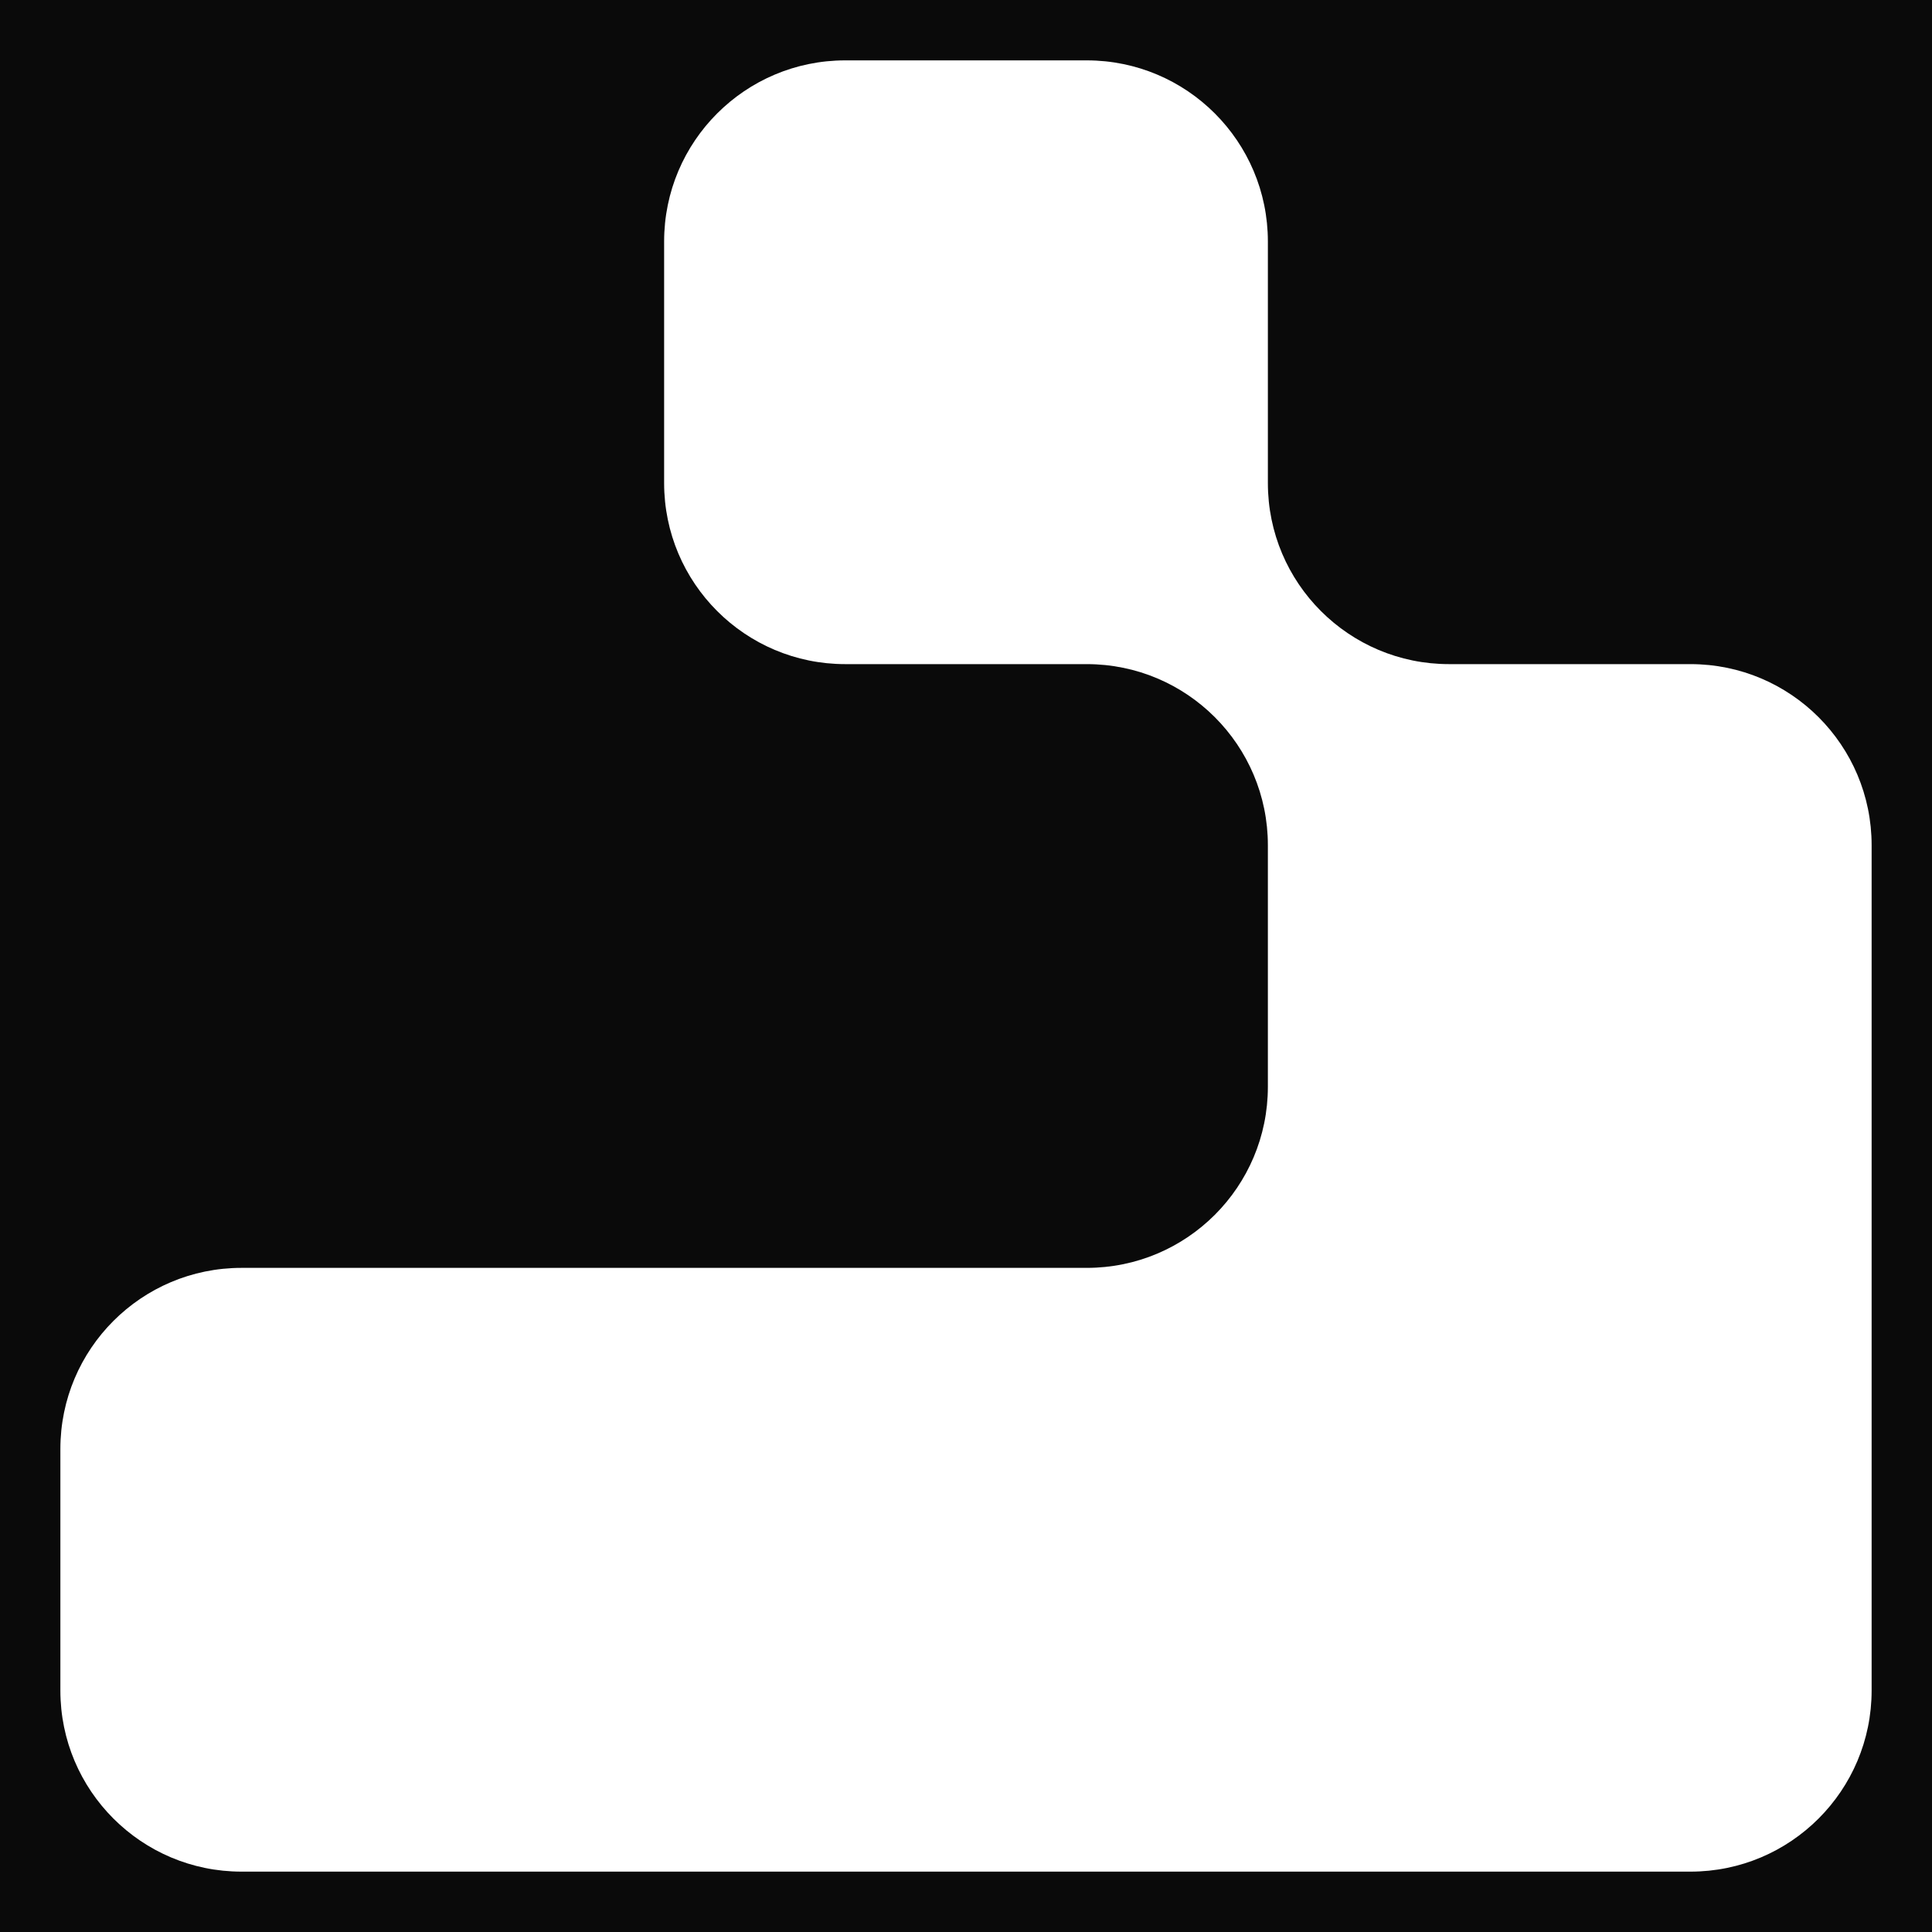
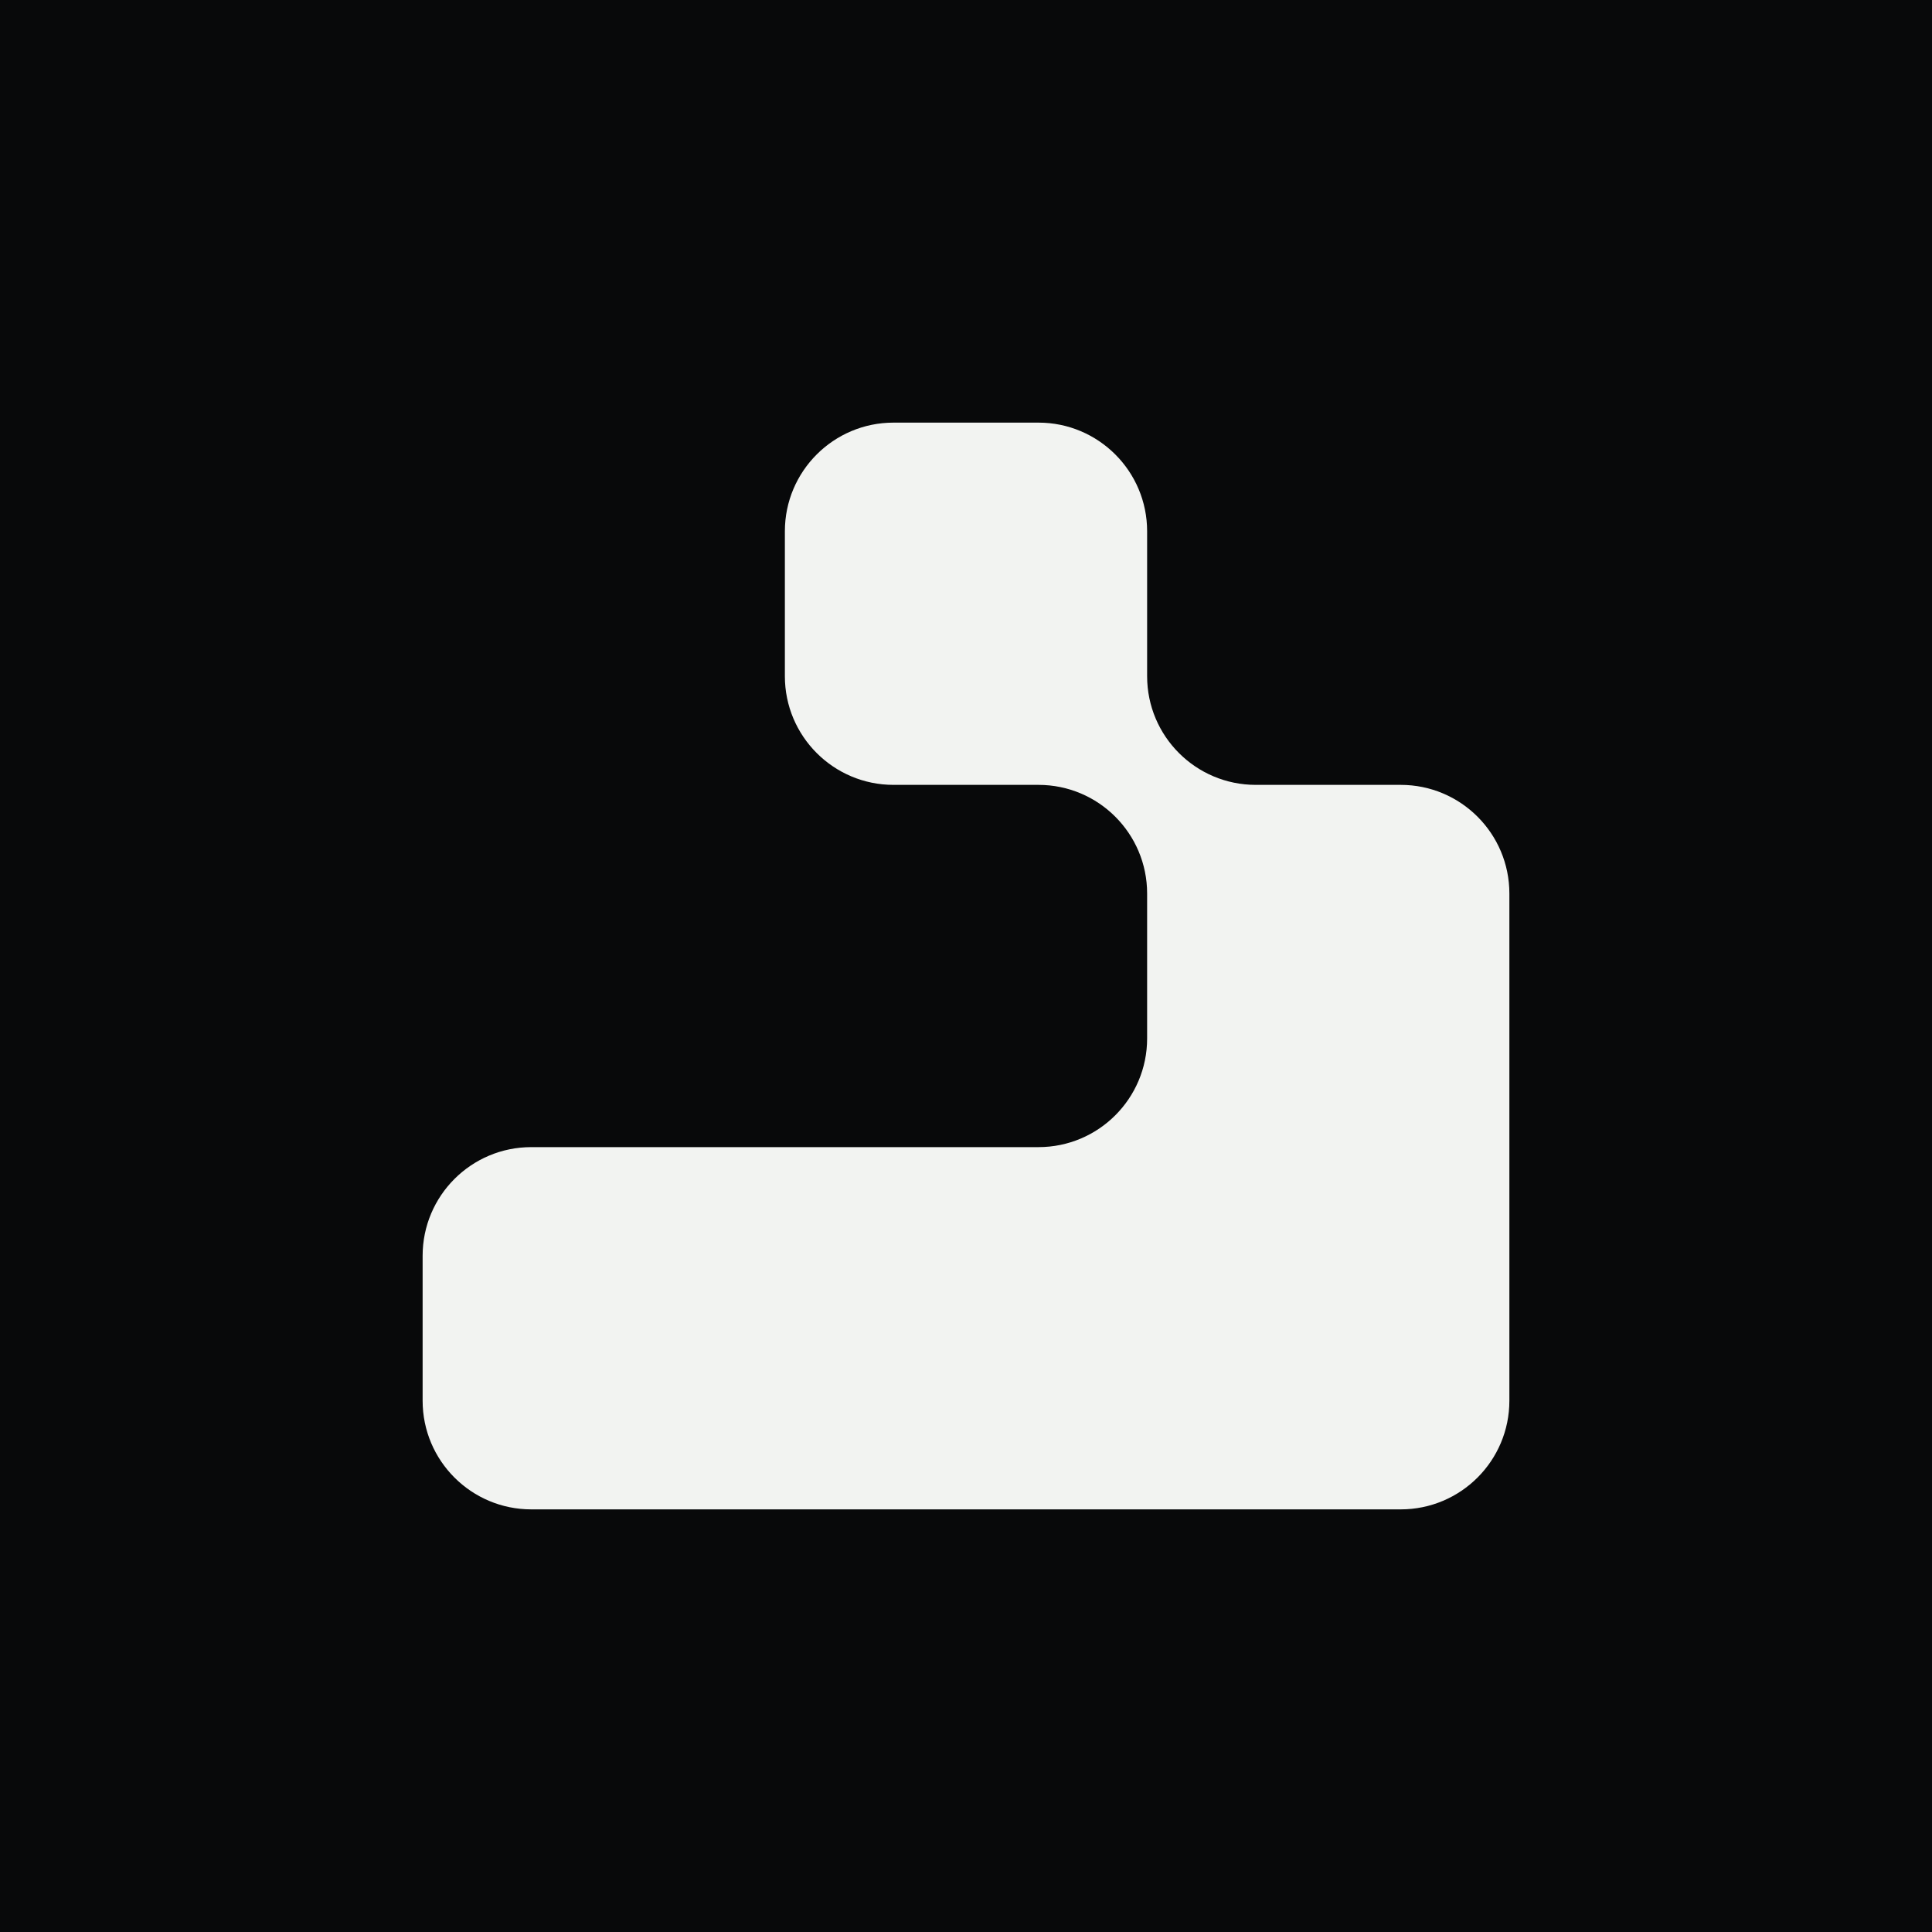
<svg xmlns="http://www.w3.org/2000/svg" viewBox="0 0 32 32">
-   <rect width="32" height="32" fill="#0a0a0a" />
-   <path fill="#ffffff" d="M11 8L11 4A3 3 0 0 1 14 1L18 1A3 3 0 0 1 21 4L21 8A3 3 0 0 0 24 11L28 11A3 3 0 0 1 31 14L31 28A3 3 0 0 1 28 31L4 31A3 3 0 0 1 1 28L1 24A3 3 0 0 1 4 21L18 21A3 3 0 0 0 21 18L21 14A3 3 0 0 0 18 11L14 11A3 3 0 0 1 11 8Z" />
+   <rect width="32" height="32" fill="#08090a" />
+   <g transform="translate(6.4 6.4) scale(0.6)">
+     <path d="M11 8L11 4A3 3 0 0 1 14 1L18 1A3 3 0 0 1 21 4L21 8A3 3 0 0 0 24 11L28 11A3 3 0 0 1 31 14L31 28A3 3 0 0 1 28 31L4 31A3 3 0 0 1 1 28L1 24A3 3 0 0 1 4 21L18 21A3 3 0 0 0 21 18L21 14A3 3 0 0 0 18 11L14 11A3 3 0 0 1 11 8Z" fill="#f2f3f1" />
+   </g>
</svg>
